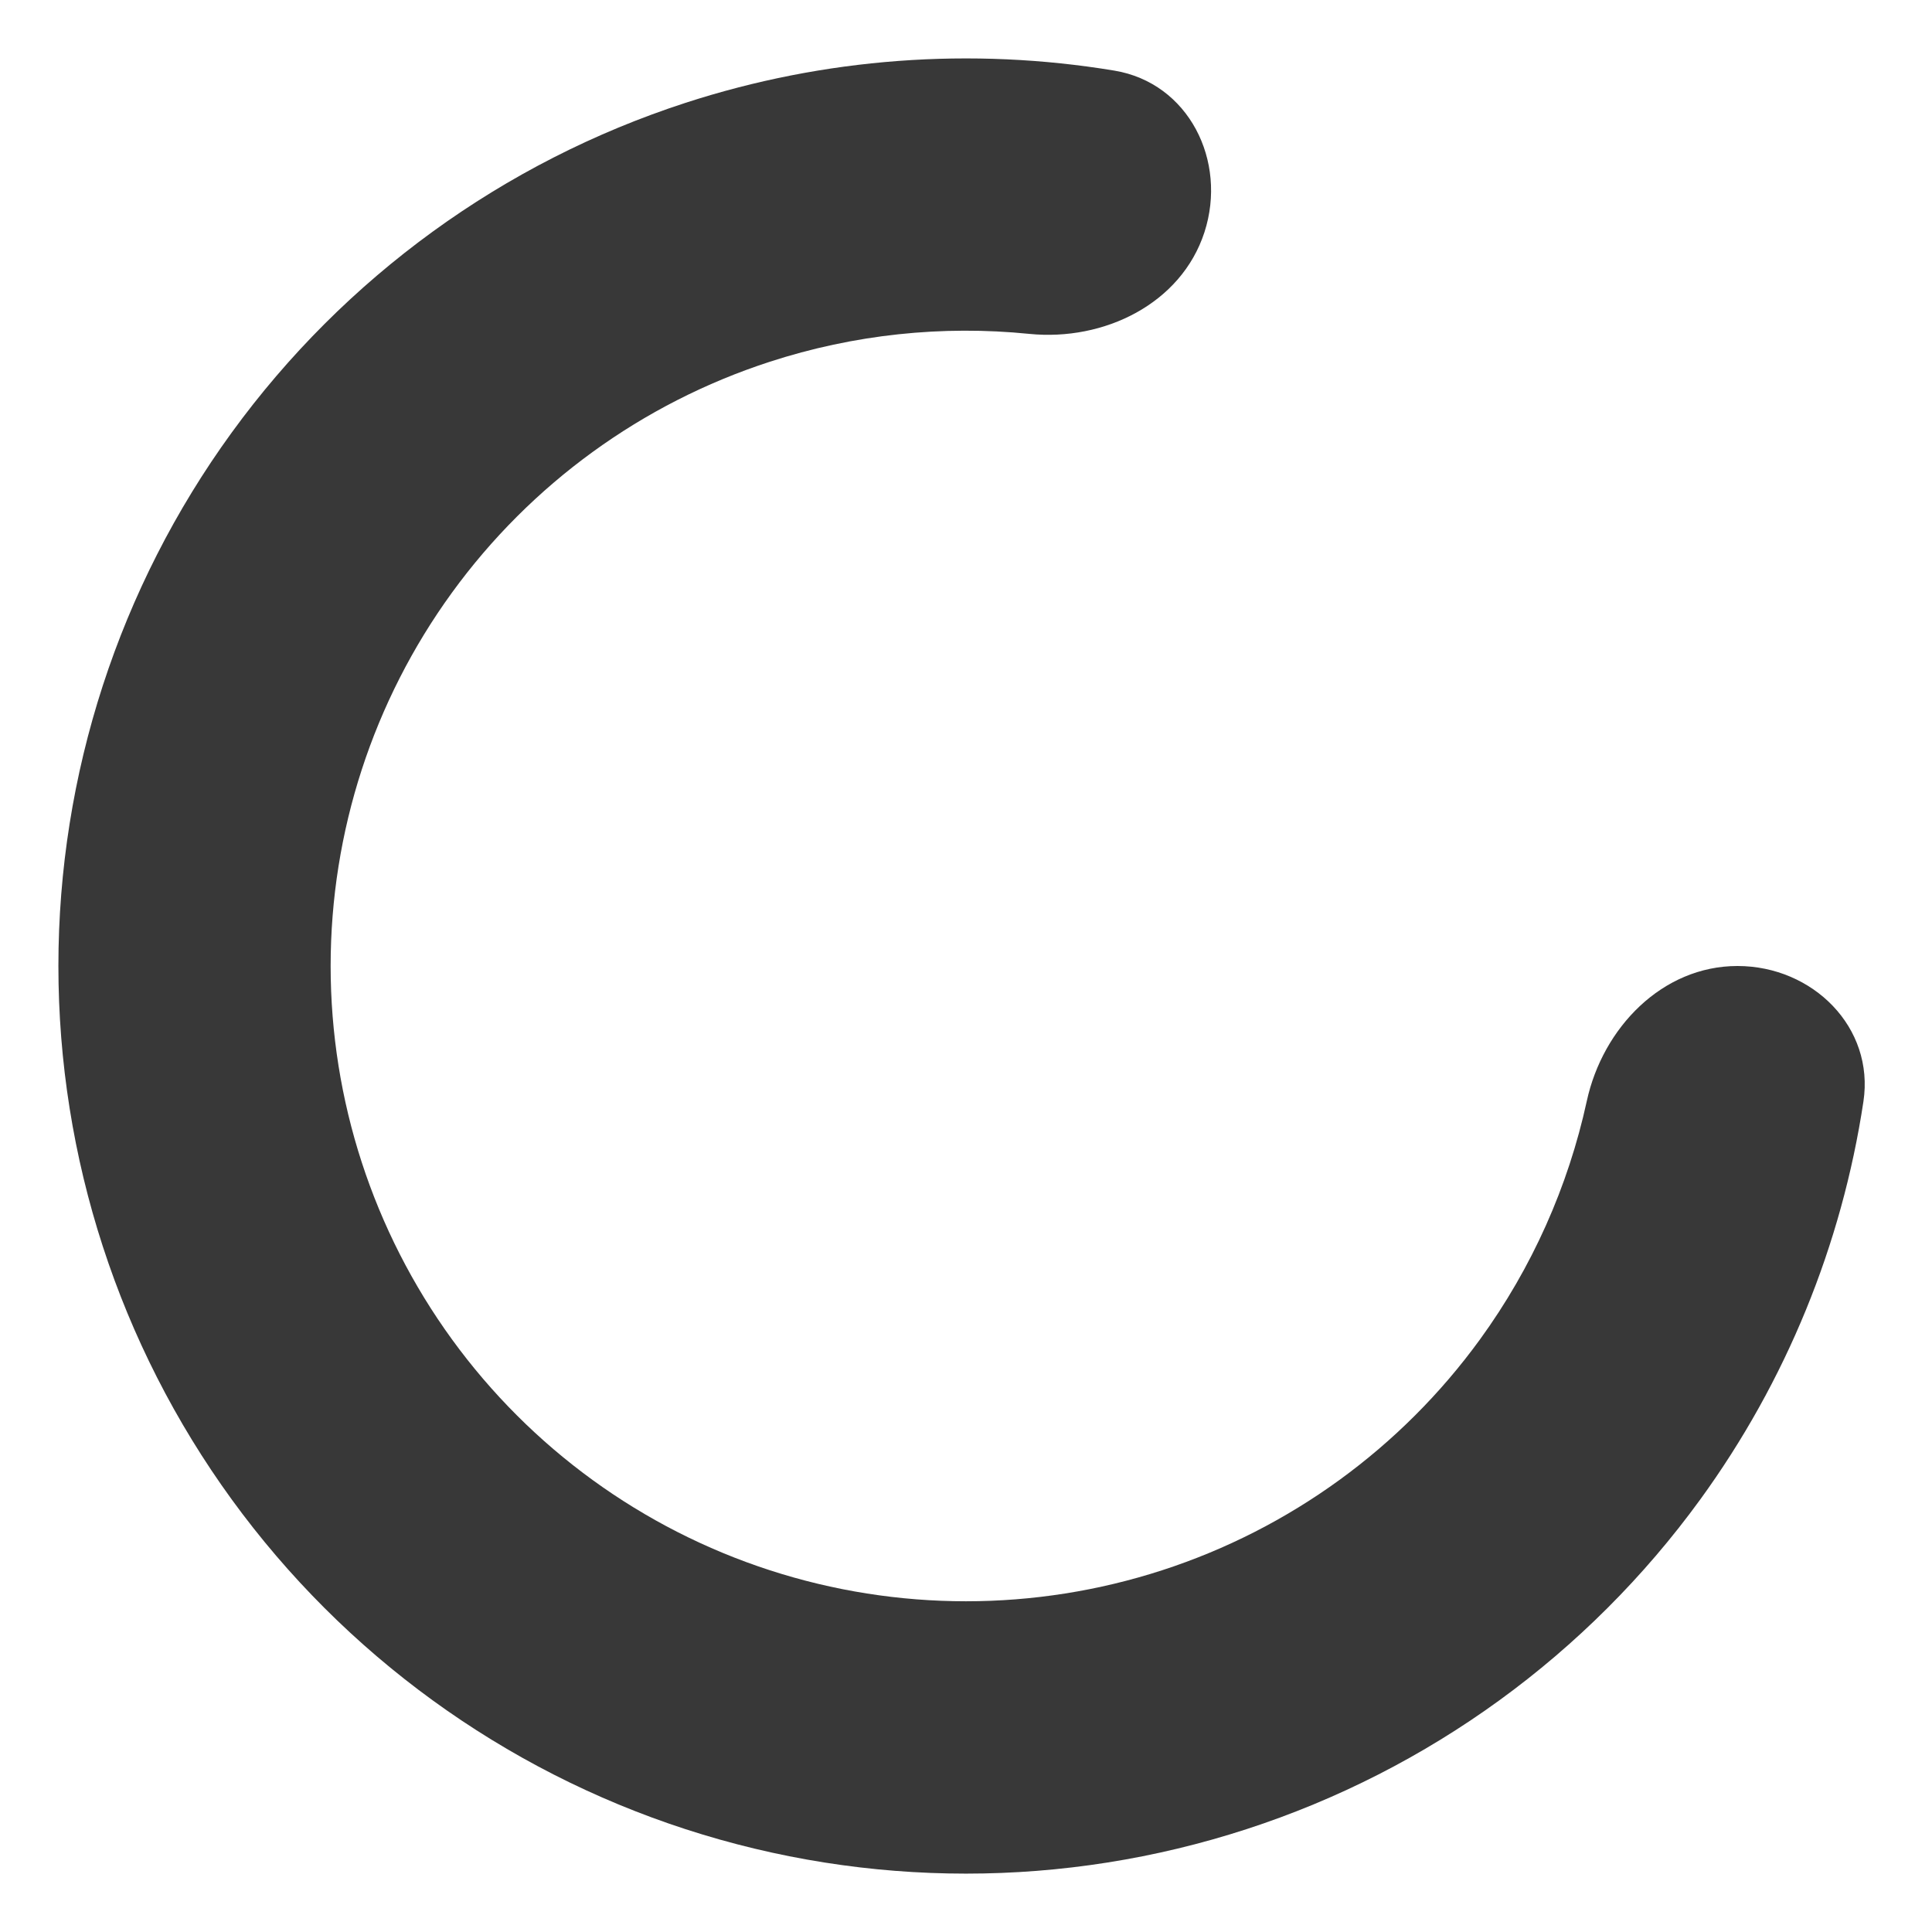
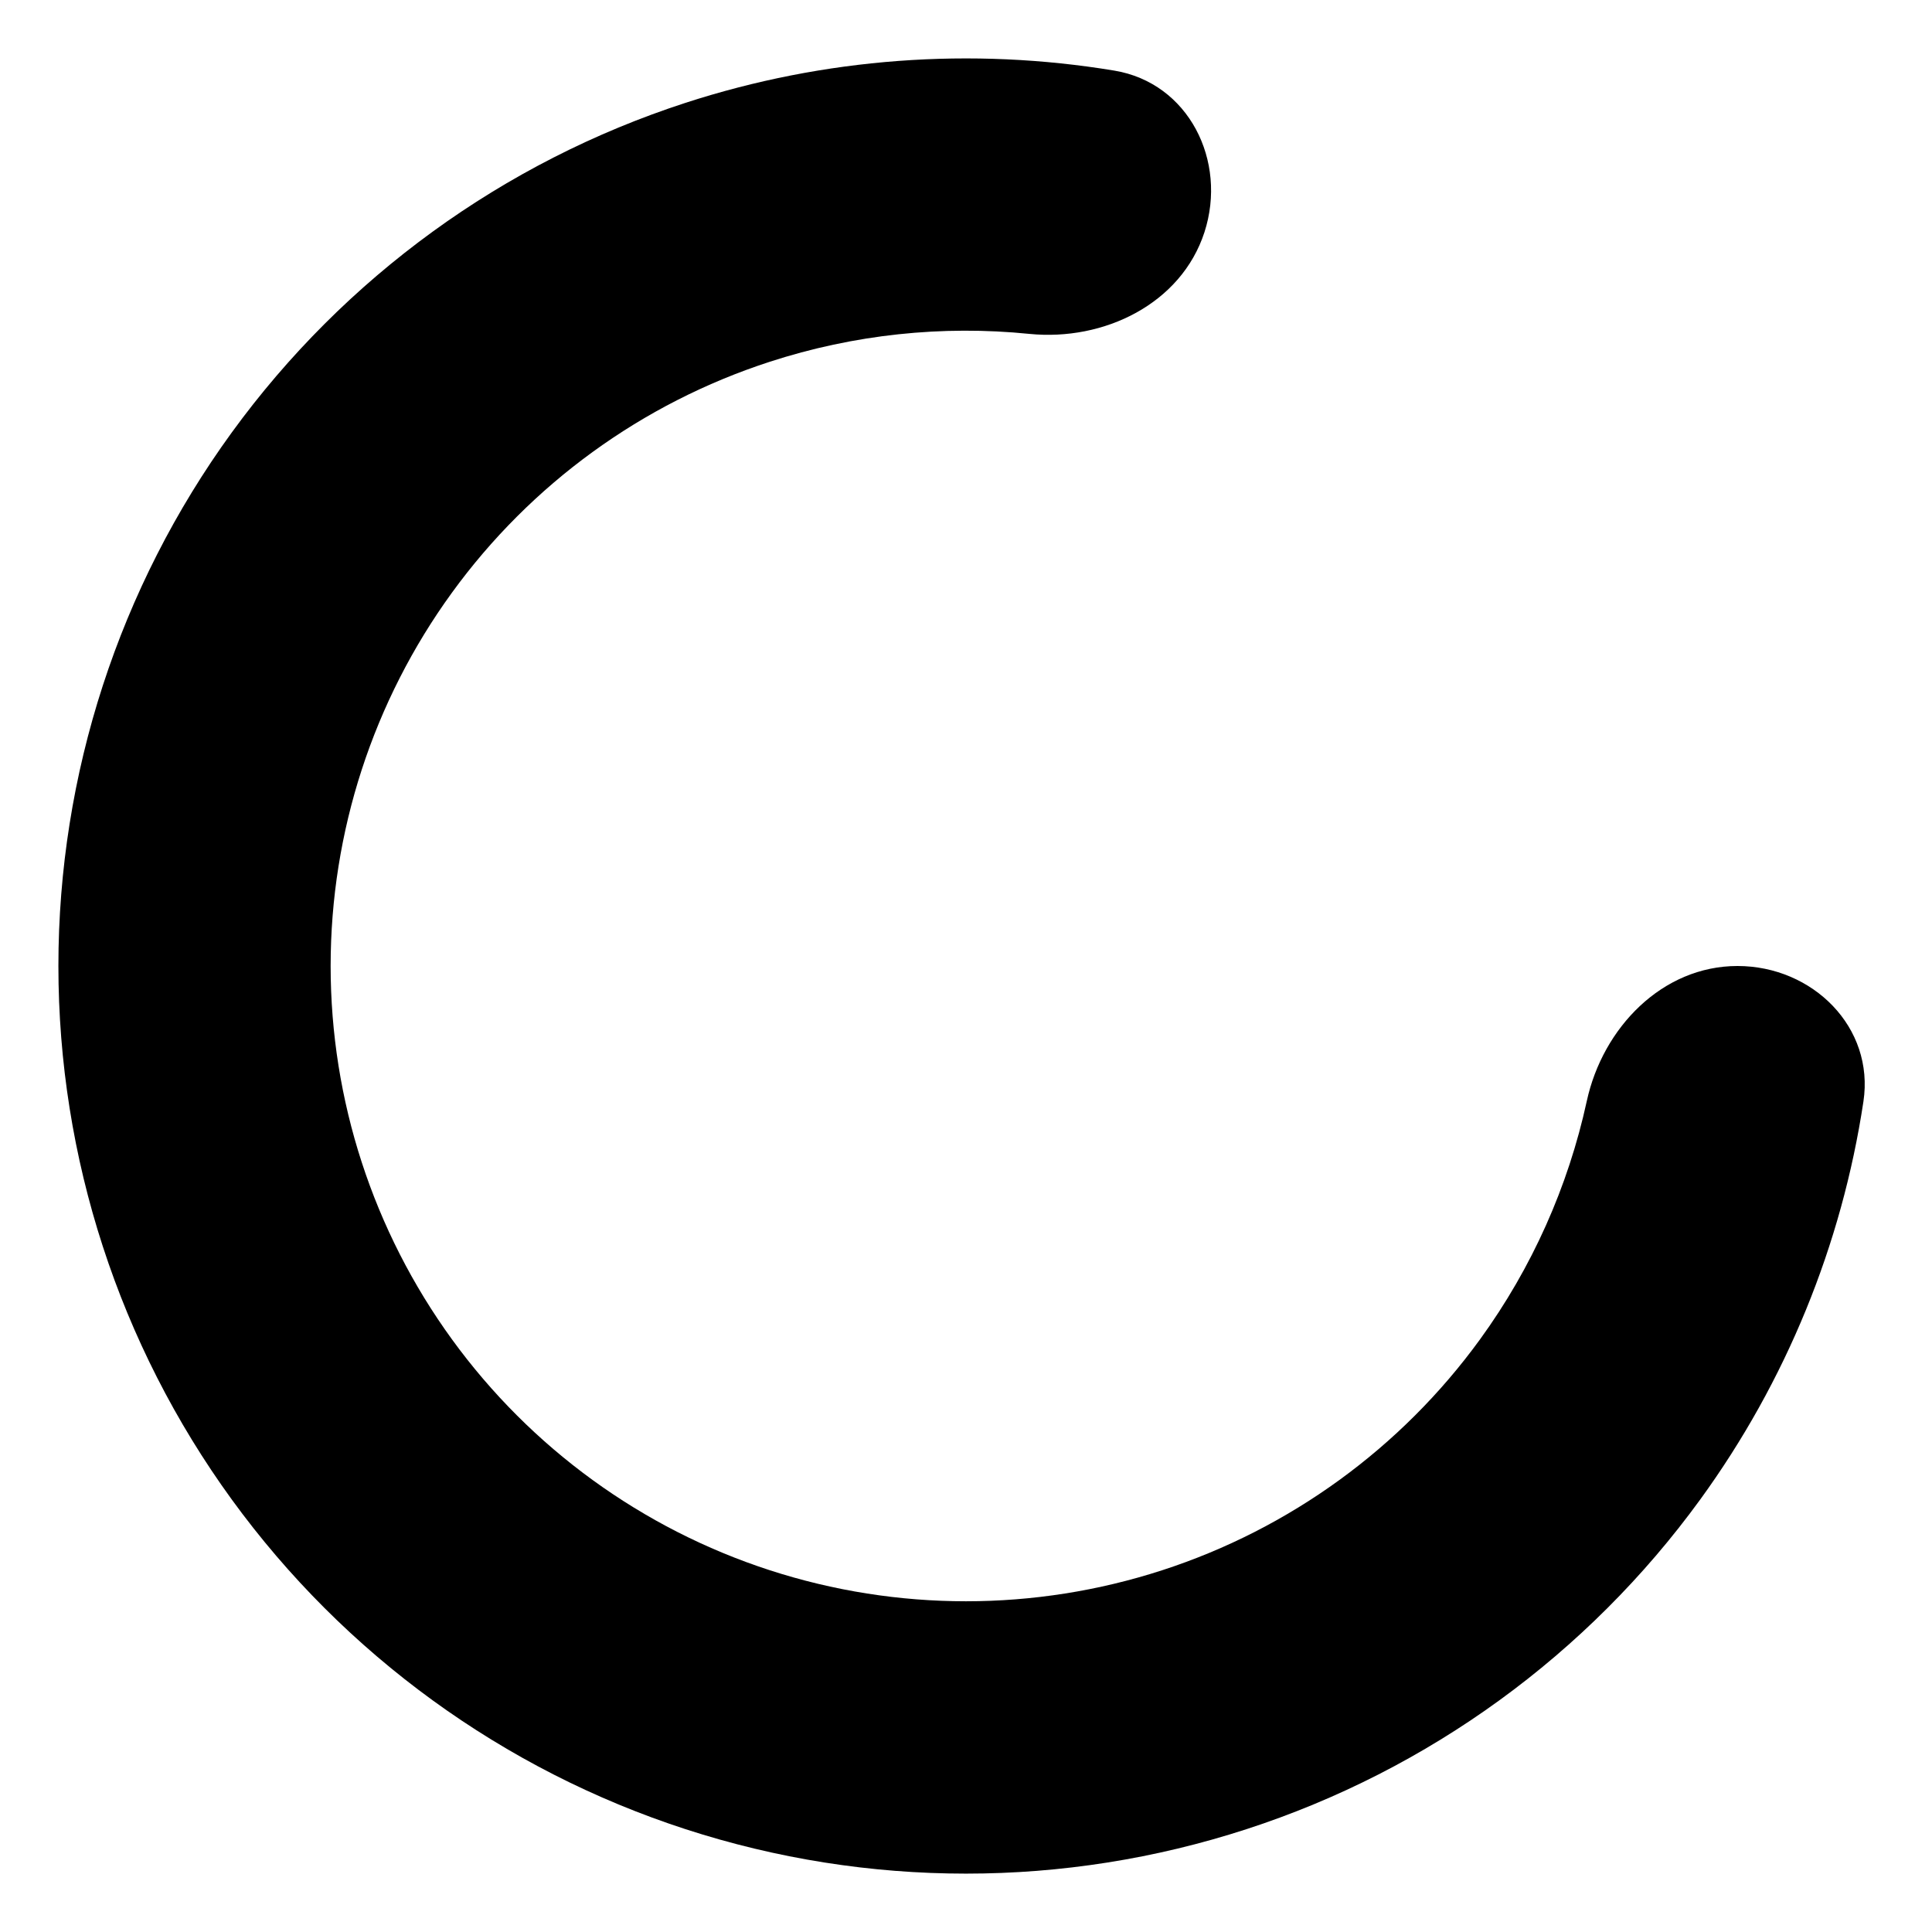
- <svg xmlns="http://www.w3.org/2000/svg" width="22" height="22" viewBox="0 0 22 22" fill="none">
-   <path d="M19.785 11C20.641 11 21.347 11.698 21.219 12.544C20.973 14.174 20.339 15.729 19.361 17.075C18.078 18.84 16.269 20.155 14.194 20.829C12.118 21.504 9.882 21.504 7.806 20.829C5.731 20.155 3.922 18.84 2.639 17.075C1.356 15.309 0.665 13.182 0.665 11C0.665 8.817 1.356 6.691 2.639 4.925C3.922 3.16 5.731 1.845 7.806 1.171C9.388 0.657 11.063 0.535 12.689 0.804C13.534 0.944 13.979 1.831 13.715 2.645C13.45 3.459 12.573 3.887 11.721 3.802C10.73 3.702 9.723 3.808 8.764 4.12C7.311 4.592 6.045 5.512 5.147 6.748C4.249 7.984 3.765 9.472 3.765 11C3.765 12.528 4.249 14.016 5.147 15.252C6.045 16.488 7.311 17.408 8.764 17.88C10.217 18.352 11.783 18.352 13.236 17.88C14.689 17.408 15.955 16.488 16.853 15.252C17.445 14.437 17.857 13.512 18.069 12.538C18.251 11.702 18.929 11 19.785 11Z" fill="#383838" />
+ <svg xmlns="http://www.w3.org/2000/svg" width="22" height="22" viewBox="0 0 22 22" fill="currentColor">
+   <path d="M19.785 11C20.641 11 21.347 11.698 21.219 12.544C20.973 14.174 20.339 15.729 19.361 17.075C18.078 18.84 16.269 20.155 14.194 20.829C12.118 21.504 9.882 21.504 7.806 20.829C5.731 20.155 3.922 18.84 2.639 17.075C1.356 15.309 0.665 13.182 0.665 11C0.665 8.817 1.356 6.691 2.639 4.925C3.922 3.16 5.731 1.845 7.806 1.171C9.388 0.657 11.063 0.535 12.689 0.804C13.534 0.944 13.979 1.831 13.715 2.645C13.45 3.459 12.573 3.887 11.721 3.802C10.73 3.702 9.723 3.808 8.764 4.12C7.311 4.592 6.045 5.512 5.147 6.748C4.249 7.984 3.765 9.472 3.765 11C3.765 12.528 4.249 14.016 5.147 15.252C6.045 16.488 7.311 17.408 8.764 17.88C10.217 18.352 11.783 18.352 13.236 17.88C14.689 17.408 15.955 16.488 16.853 15.252C17.445 14.437 17.857 13.512 18.069 12.538C18.251 11.702 18.929 11 19.785 11Z" />
</svg>
